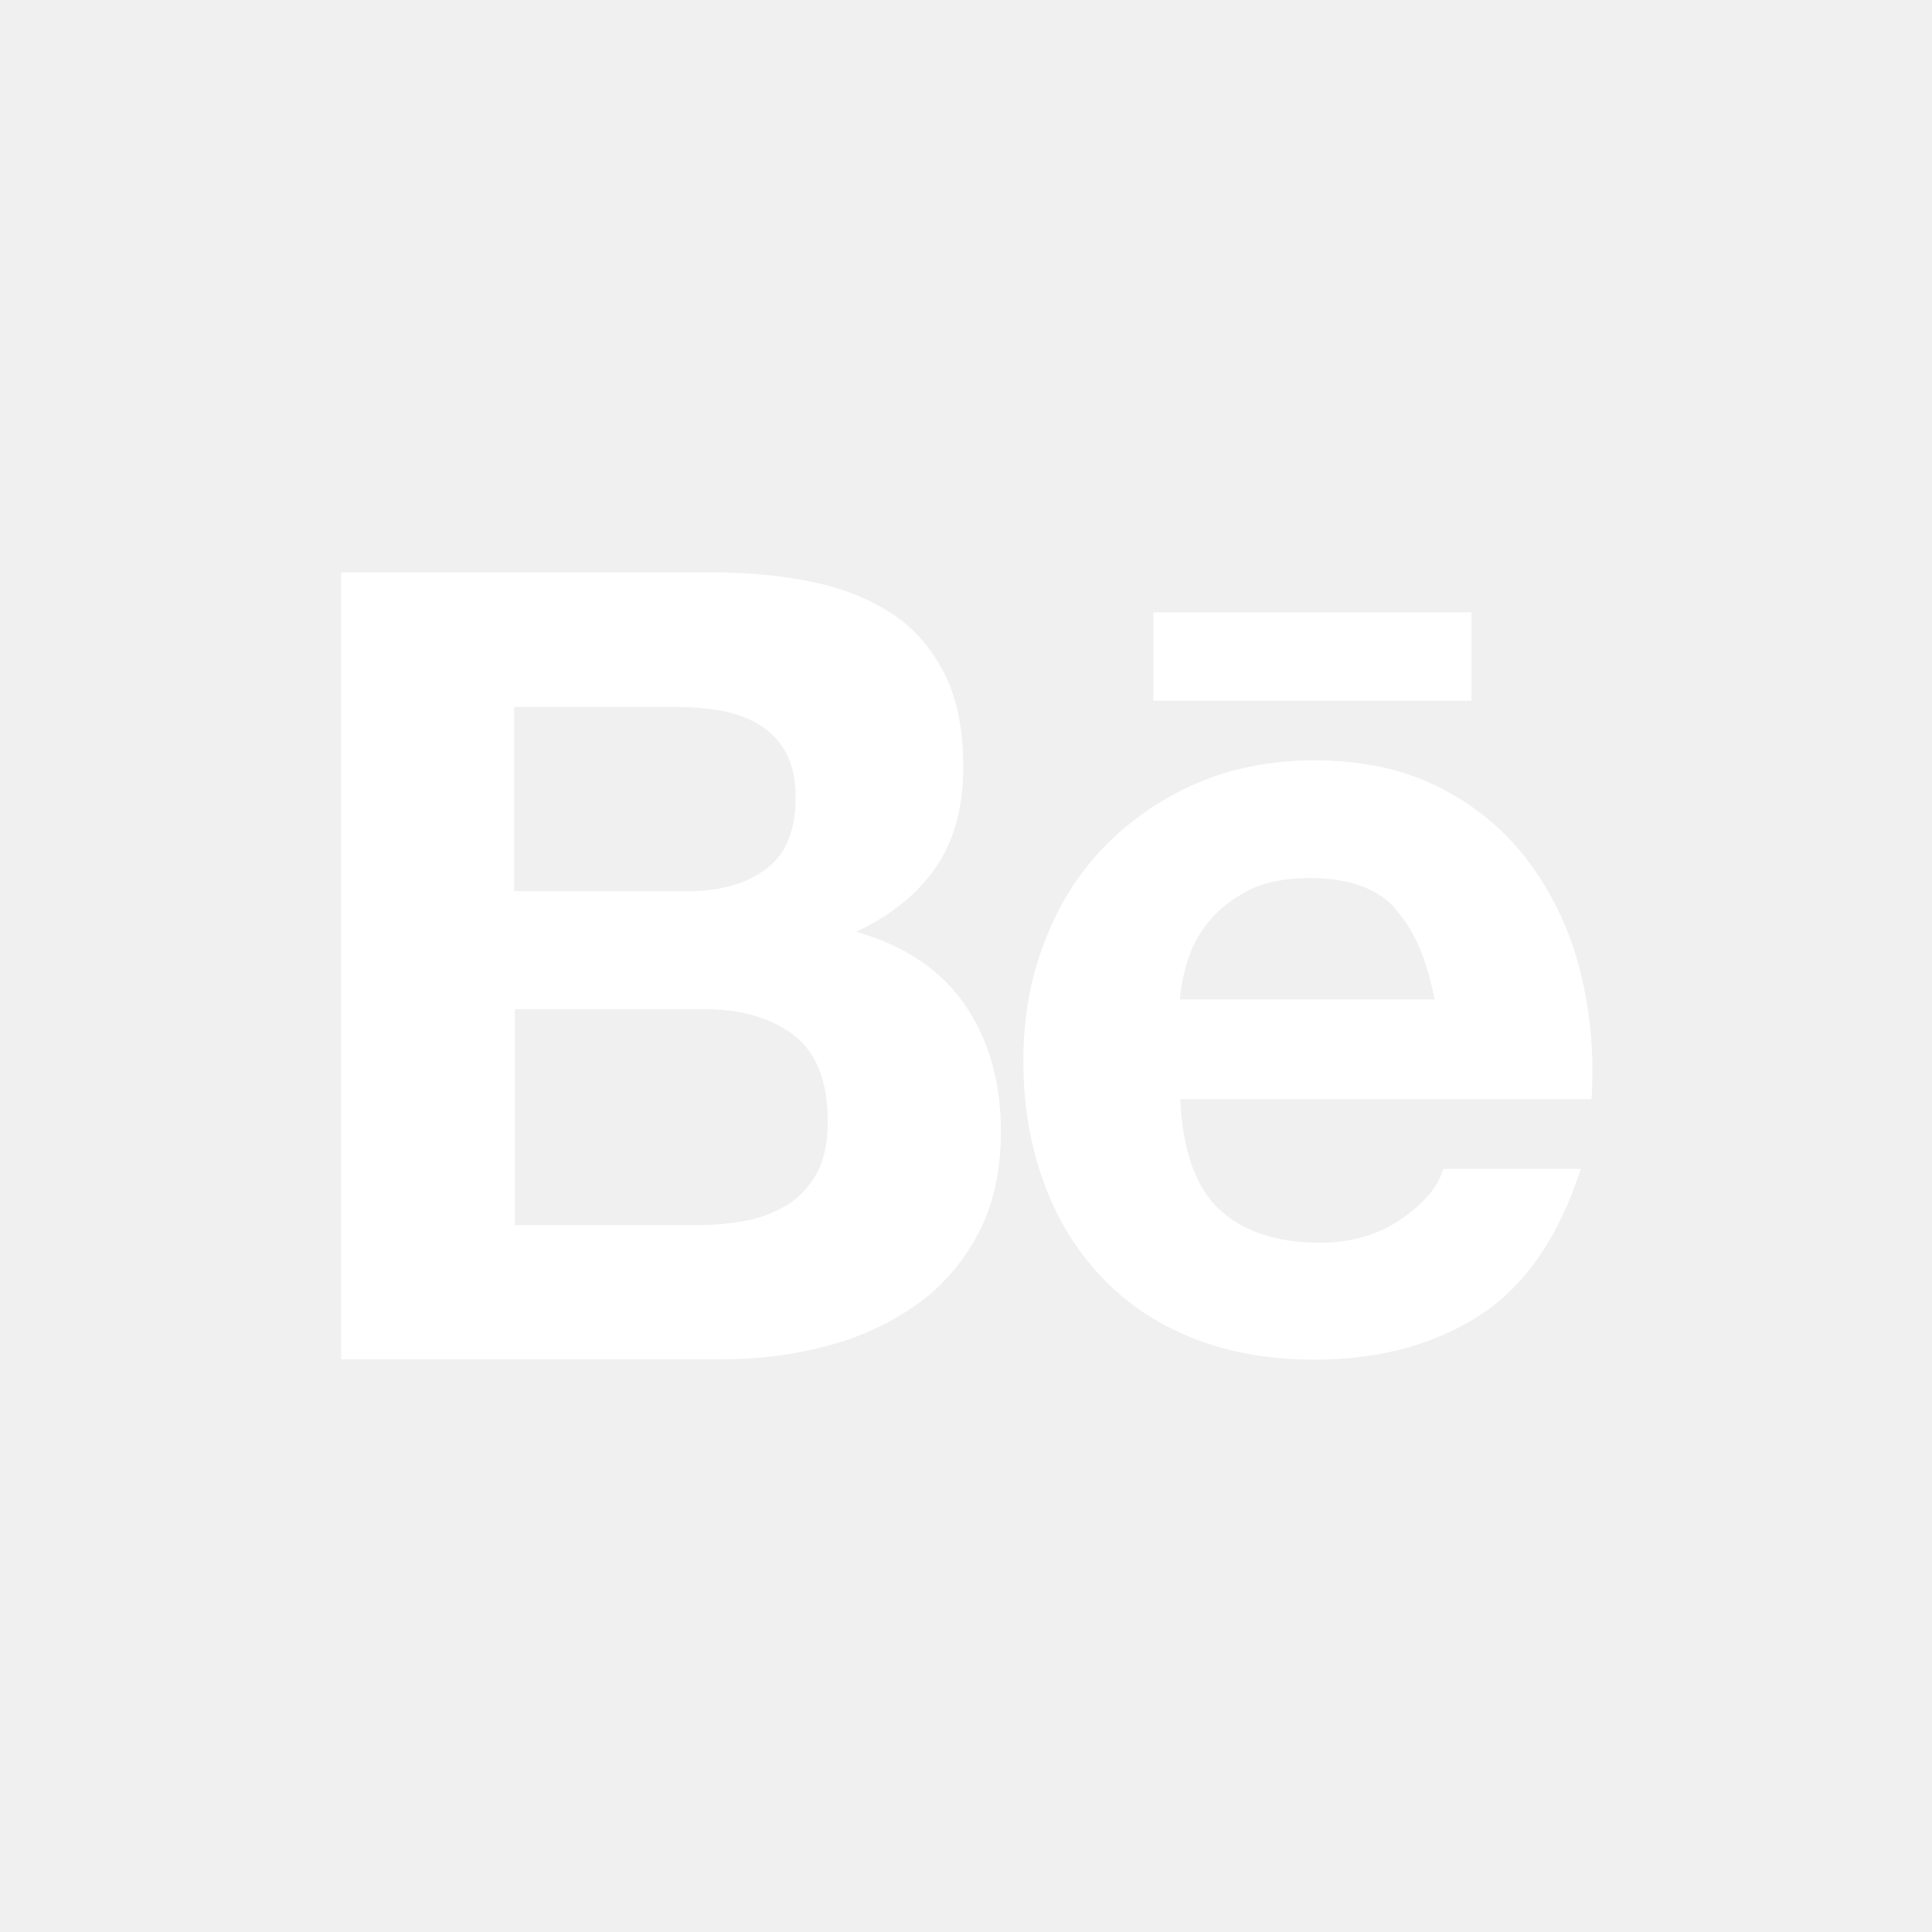
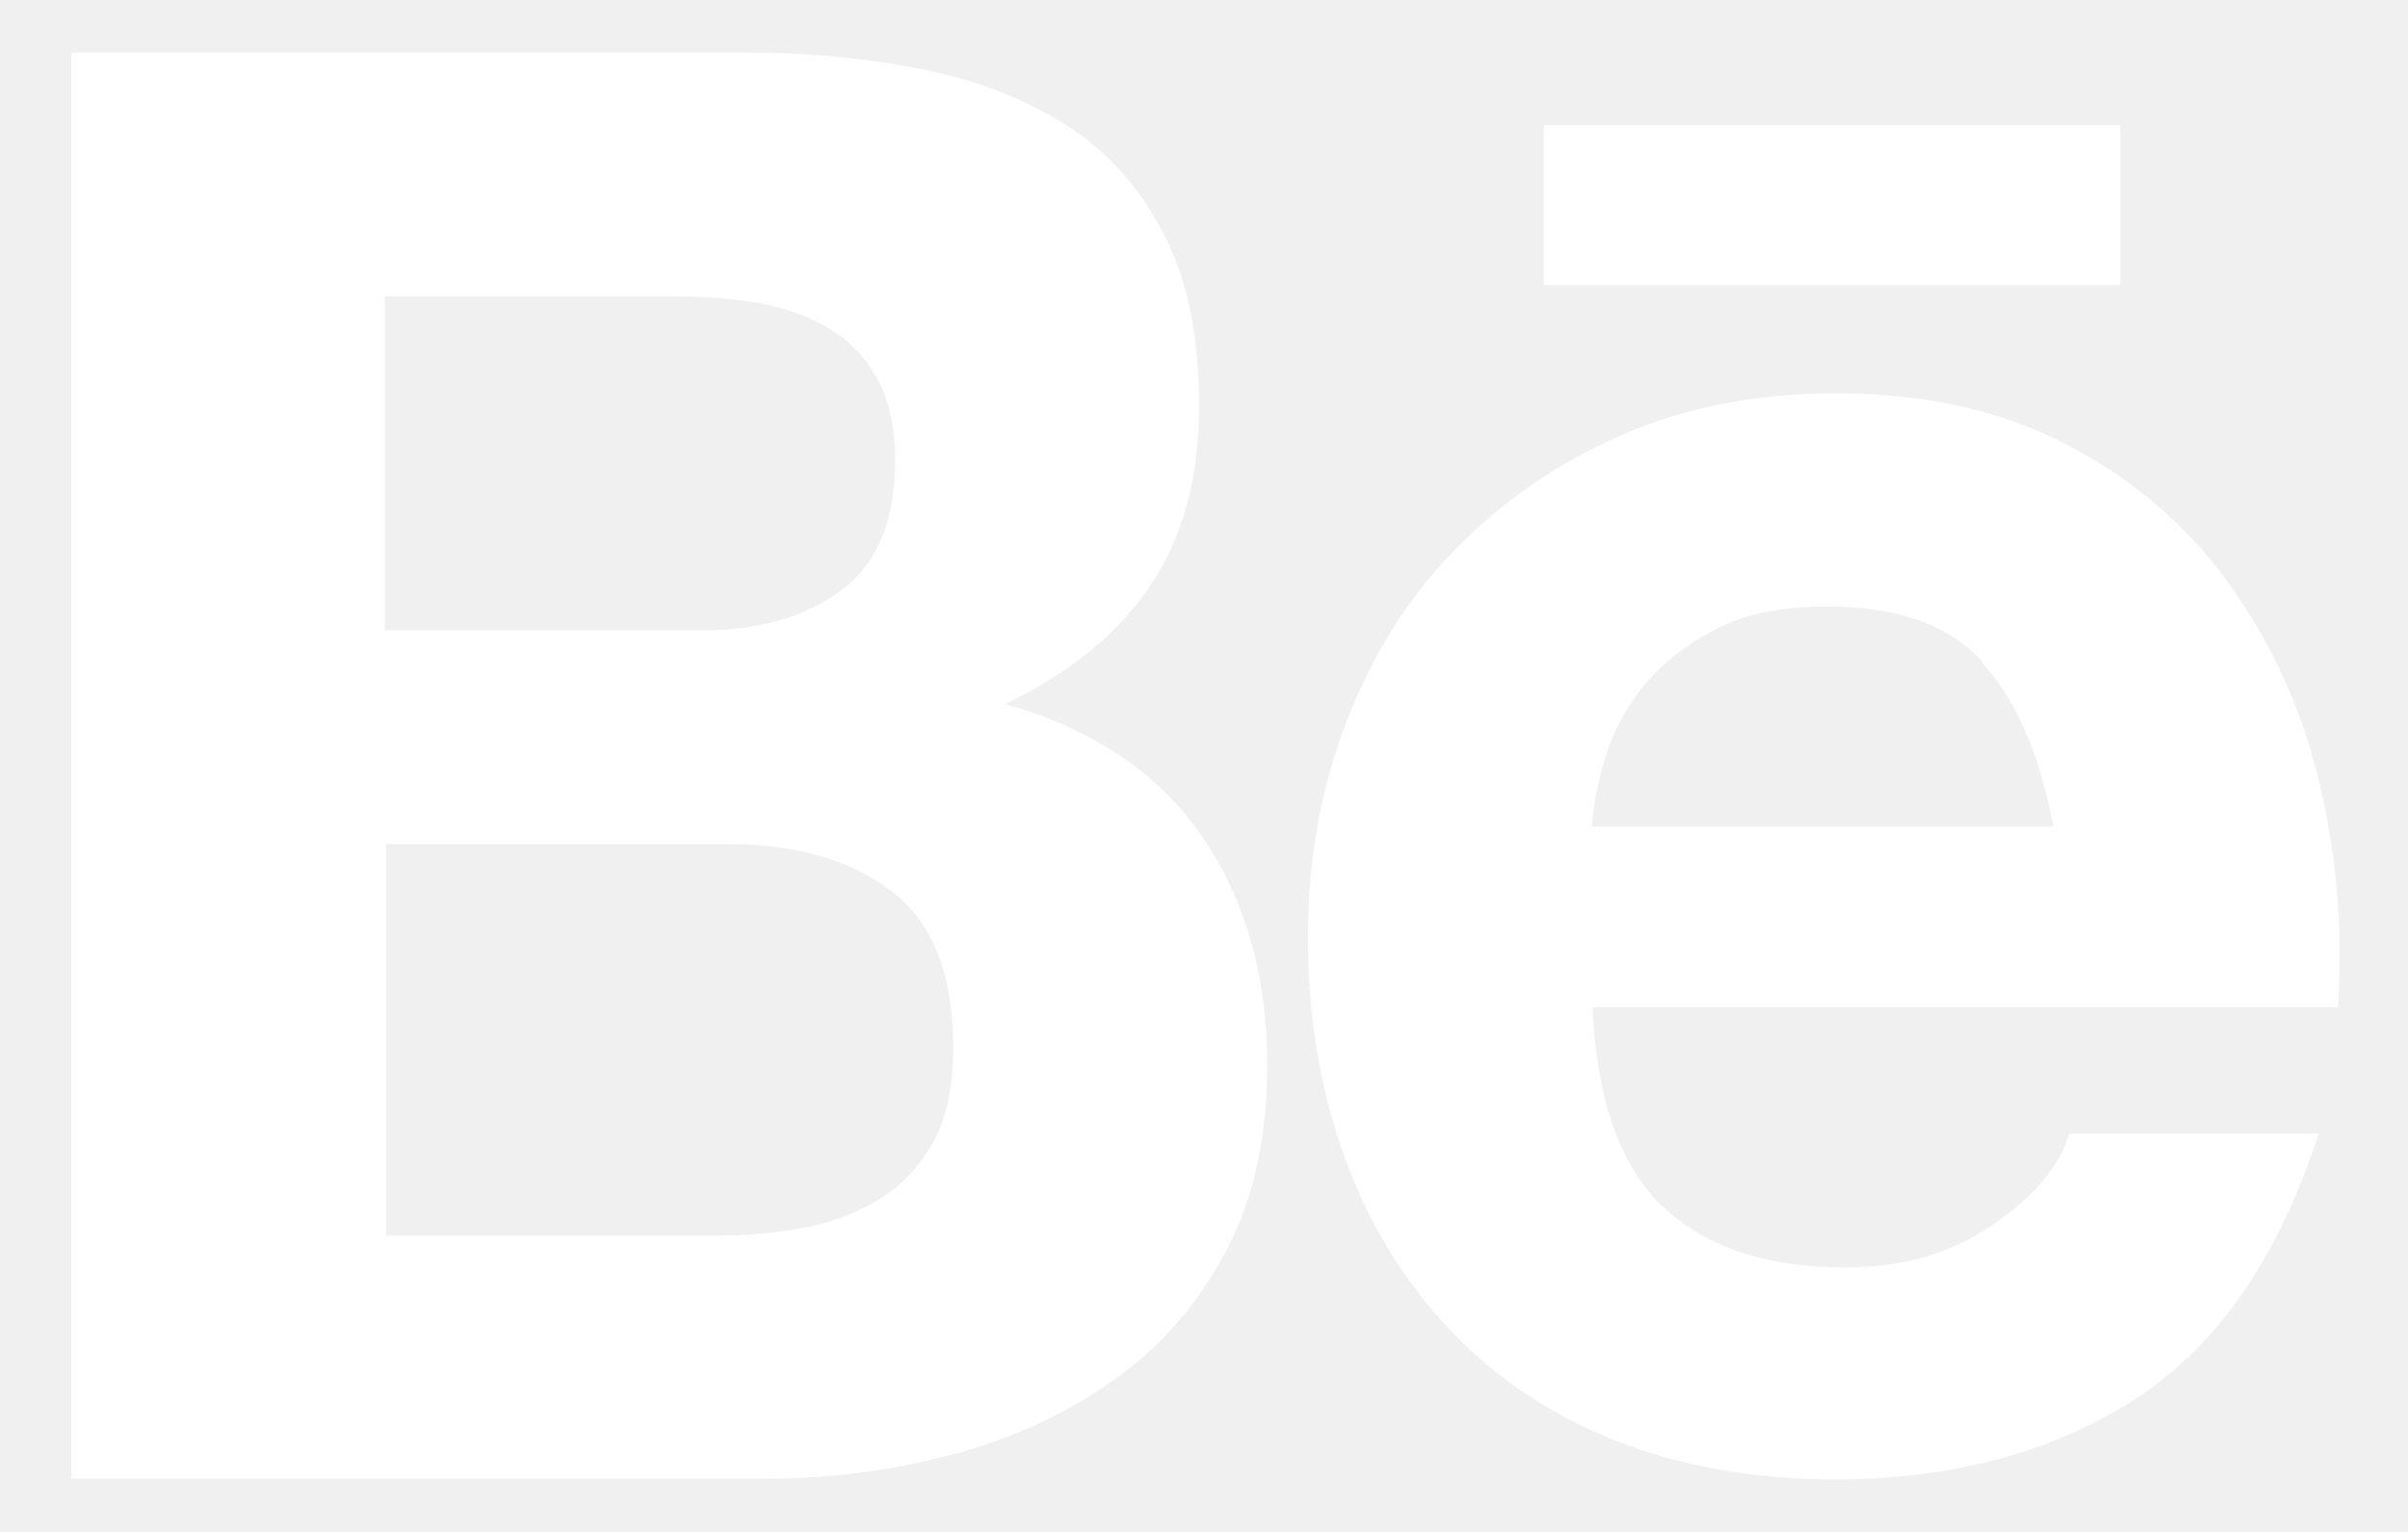
- <svg xmlns="http://www.w3.org/2000/svg" width="32" height="32" viewBox="0 0 32 32" fill="none">
-   <path d="M11.79 9.48C12.412 9.48 12.978 9.537 13.487 9.646C13.995 9.754 14.435 9.937 14.801 10.183C15.167 10.429 15.447 10.766 15.652 11.177C15.858 11.589 15.955 12.103 15.955 12.709C15.955 13.366 15.807 13.914 15.509 14.354C15.212 14.794 14.767 15.154 14.184 15.434C14.989 15.663 15.589 16.069 15.984 16.646C16.378 17.223 16.578 17.92 16.578 18.737C16.578 19.394 16.452 19.966 16.195 20.446C15.938 20.926 15.595 21.32 15.161 21.623C14.727 21.926 14.235 22.154 13.681 22.297C13.127 22.446 12.55 22.514 11.972 22.514H5.652V9.48H11.79ZM11.424 14.76C11.932 14.76 12.355 14.64 12.687 14.394C13.018 14.149 13.178 13.754 13.178 13.206C13.178 12.903 13.121 12.651 13.012 12.457C12.904 12.263 12.755 12.109 12.572 12C12.389 11.891 12.178 11.817 11.944 11.771C11.698 11.731 11.452 11.709 11.201 11.709H8.515V14.76H11.424ZM11.589 20.291C11.858 20.291 12.127 20.263 12.395 20.211C12.652 20.154 12.875 20.063 13.069 19.937C13.264 19.811 13.418 19.634 13.538 19.417C13.652 19.2 13.71 18.92 13.71 18.577C13.71 17.909 13.521 17.429 13.144 17.143C12.767 16.857 12.27 16.714 11.647 16.714H8.527V20.291H11.595H11.589ZM20.184 20.017C20.572 20.394 21.132 20.583 21.864 20.583C22.39 20.583 22.835 20.451 23.212 20.189C23.59 19.926 23.824 19.651 23.904 19.36H26.184C25.818 20.491 25.258 21.303 24.504 21.789C23.75 22.274 22.835 22.52 21.767 22.52C21.024 22.52 20.355 22.4 19.761 22.166C19.167 21.931 18.658 21.589 18.247 21.154C17.835 20.72 17.509 20.194 17.287 19.583C17.064 18.971 16.95 18.303 16.95 17.577C16.95 16.851 17.064 16.217 17.298 15.606C17.532 14.994 17.858 14.469 18.287 14.029C18.715 13.589 19.224 13.234 19.812 12.977C20.401 12.72 21.058 12.594 21.778 12.594C22.584 12.594 23.281 12.749 23.881 13.063C24.475 13.371 24.967 13.789 25.349 14.314C25.732 14.84 26.012 15.434 26.178 16.103C26.344 16.771 26.407 17.474 26.361 18.206H19.549C19.584 19.04 19.801 19.651 20.189 20.029L20.184 20.017ZM23.115 15.051C22.807 14.709 22.332 14.543 21.698 14.543C21.281 14.543 20.938 14.611 20.669 14.754C20.395 14.897 20.178 15.069 20.012 15.274C19.847 15.48 19.732 15.703 19.664 15.931C19.595 16.16 19.555 16.371 19.544 16.554H23.761C23.635 15.897 23.424 15.4 23.11 15.057L23.115 15.051ZM19.104 10.143H24.372V11.606H19.104V10.143Z" fill="white" />
+ <svg xmlns="http://www.w3.org/2000/svg" width="22" height="14" viewBox="0 0 22 14" fill="none">
+   <path d="M6.789 0.48C7.412 0.48 7.978 0.537 8.487 0.646C8.995 0.754 9.435 0.937 9.801 1.183C10.167 1.429 10.447 1.766 10.652 2.177C10.858 2.589 10.955 3.103 10.955 3.709C10.955 4.366 10.807 4.914 10.509 5.354C10.212 5.794 9.767 6.154 9.184 6.434C9.989 6.663 10.589 7.069 10.984 7.646C11.378 8.223 11.578 8.92 11.578 9.737C11.578 10.394 11.452 10.966 11.195 11.446C10.938 11.926 10.595 12.32 10.161 12.623C9.727 12.926 9.235 13.154 8.681 13.297C8.127 13.446 7.549 13.514 6.972 13.514H0.652V0.48H6.789ZM6.424 5.76C6.932 5.76 7.355 5.64 7.687 5.394C8.018 5.149 8.178 4.754 8.178 4.206C8.178 3.903 8.121 3.651 8.012 3.457C7.904 3.263 7.755 3.109 7.572 3C7.389 2.891 7.178 2.817 6.944 2.771C6.698 2.731 6.452 2.709 6.201 2.709H3.515V5.76H6.424ZM6.589 11.291C6.858 11.291 7.127 11.263 7.395 11.211C7.652 11.154 7.875 11.063 8.069 10.937C8.264 10.811 8.418 10.634 8.538 10.417C8.652 10.2 8.709 9.92 8.709 9.577C8.709 8.909 8.521 8.429 8.144 8.143C7.767 7.857 7.269 7.714 6.647 7.714H3.527V11.291H6.595H6.589ZM15.184 11.017C15.572 11.394 16.132 11.583 16.864 11.583C17.39 11.583 17.835 11.451 18.212 11.189C18.59 10.926 18.824 10.651 18.904 10.36H21.184C20.818 11.491 20.258 12.303 19.504 12.789C18.75 13.274 17.835 13.52 16.767 13.52C16.024 13.52 15.355 13.4 14.761 13.166C14.167 12.931 13.658 12.589 13.247 12.154C12.835 11.72 12.509 11.194 12.287 10.583C12.064 9.971 11.95 9.303 11.95 8.577C11.95 7.851 12.064 7.217 12.298 6.606C12.532 5.994 12.858 5.469 13.287 5.029C13.715 4.589 14.224 4.234 14.812 3.977C15.401 3.72 16.058 3.594 16.778 3.594C17.584 3.594 18.281 3.749 18.881 4.063C19.475 4.371 19.967 4.789 20.349 5.314C20.732 5.84 21.012 6.434 21.178 7.103C21.344 7.771 21.407 8.474 21.361 9.206H14.55C14.584 10.04 14.801 10.651 15.19 11.029L15.184 11.017ZM18.115 6.051C17.807 5.709 17.332 5.543 16.698 5.543C16.281 5.543 15.938 5.611 15.669 5.754C15.395 5.897 15.178 6.069 15.012 6.274C14.847 6.48 14.732 6.703 14.664 6.931C14.595 7.16 14.555 7.371 14.544 7.554H18.761C18.635 6.897 18.424 6.4 18.11 6.057L18.115 6.051ZM14.104 1.143H19.372V2.606H14.104V1.143Z" fill="white" />
</svg>
